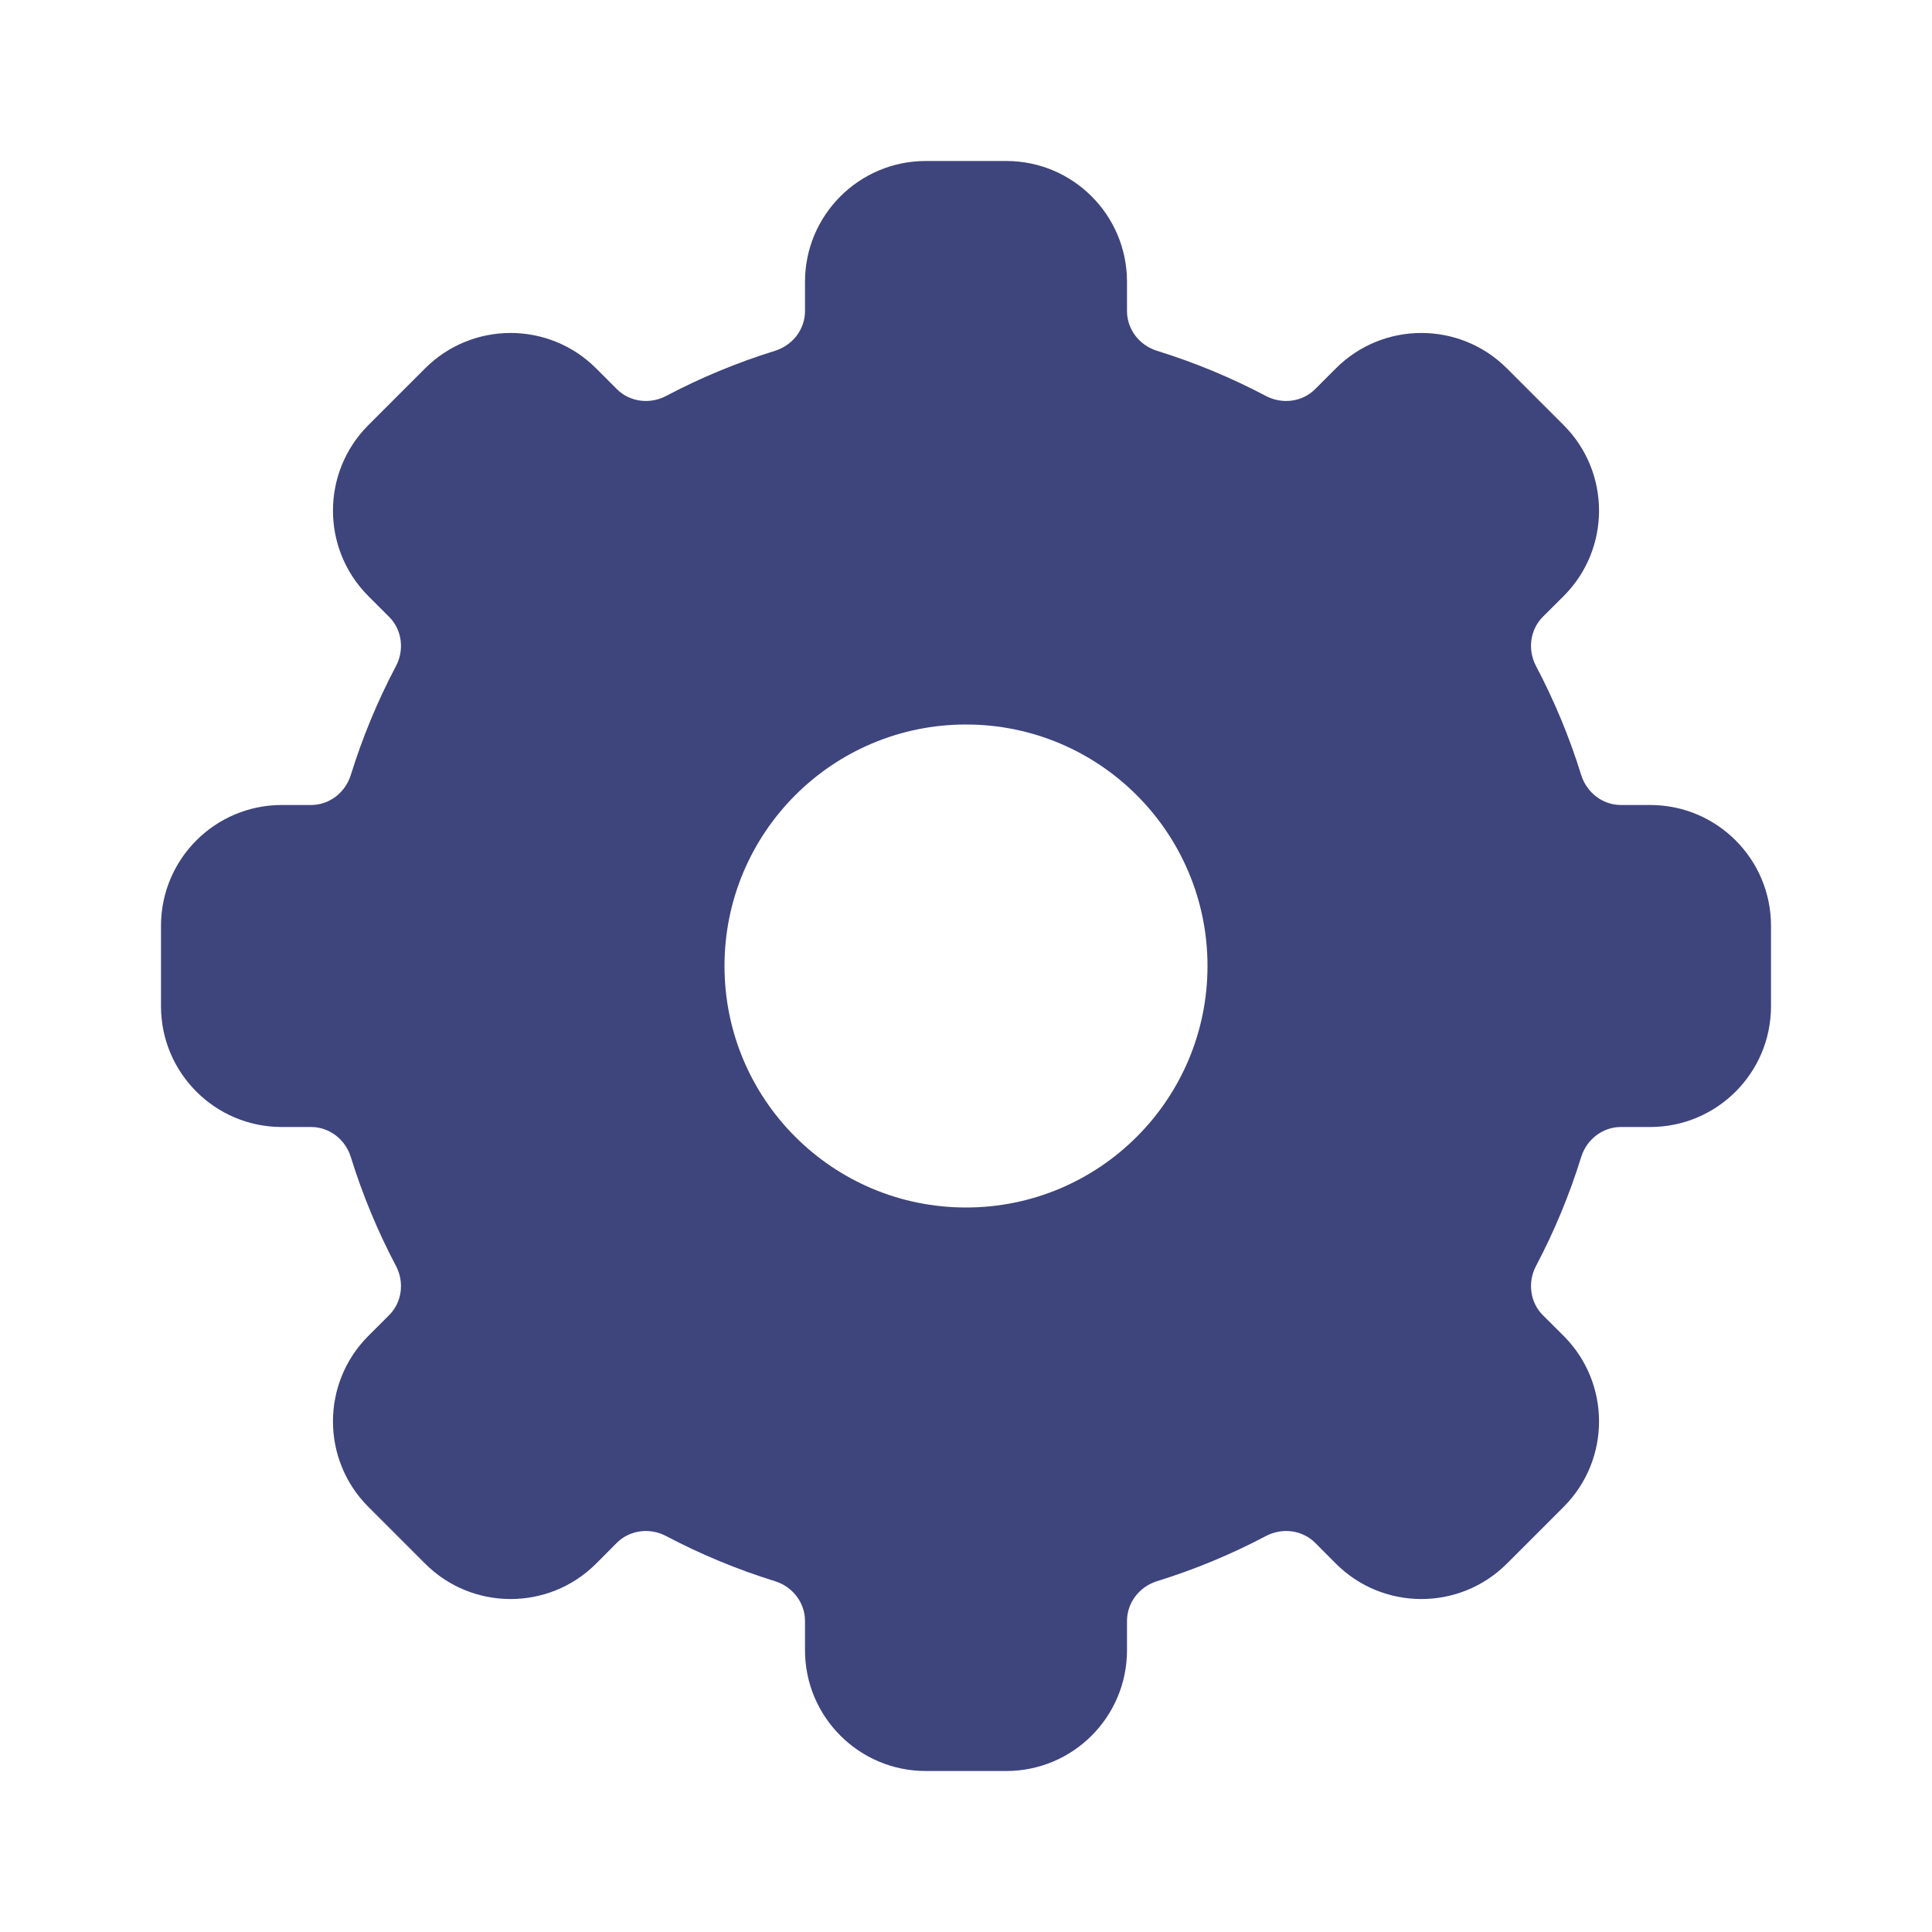
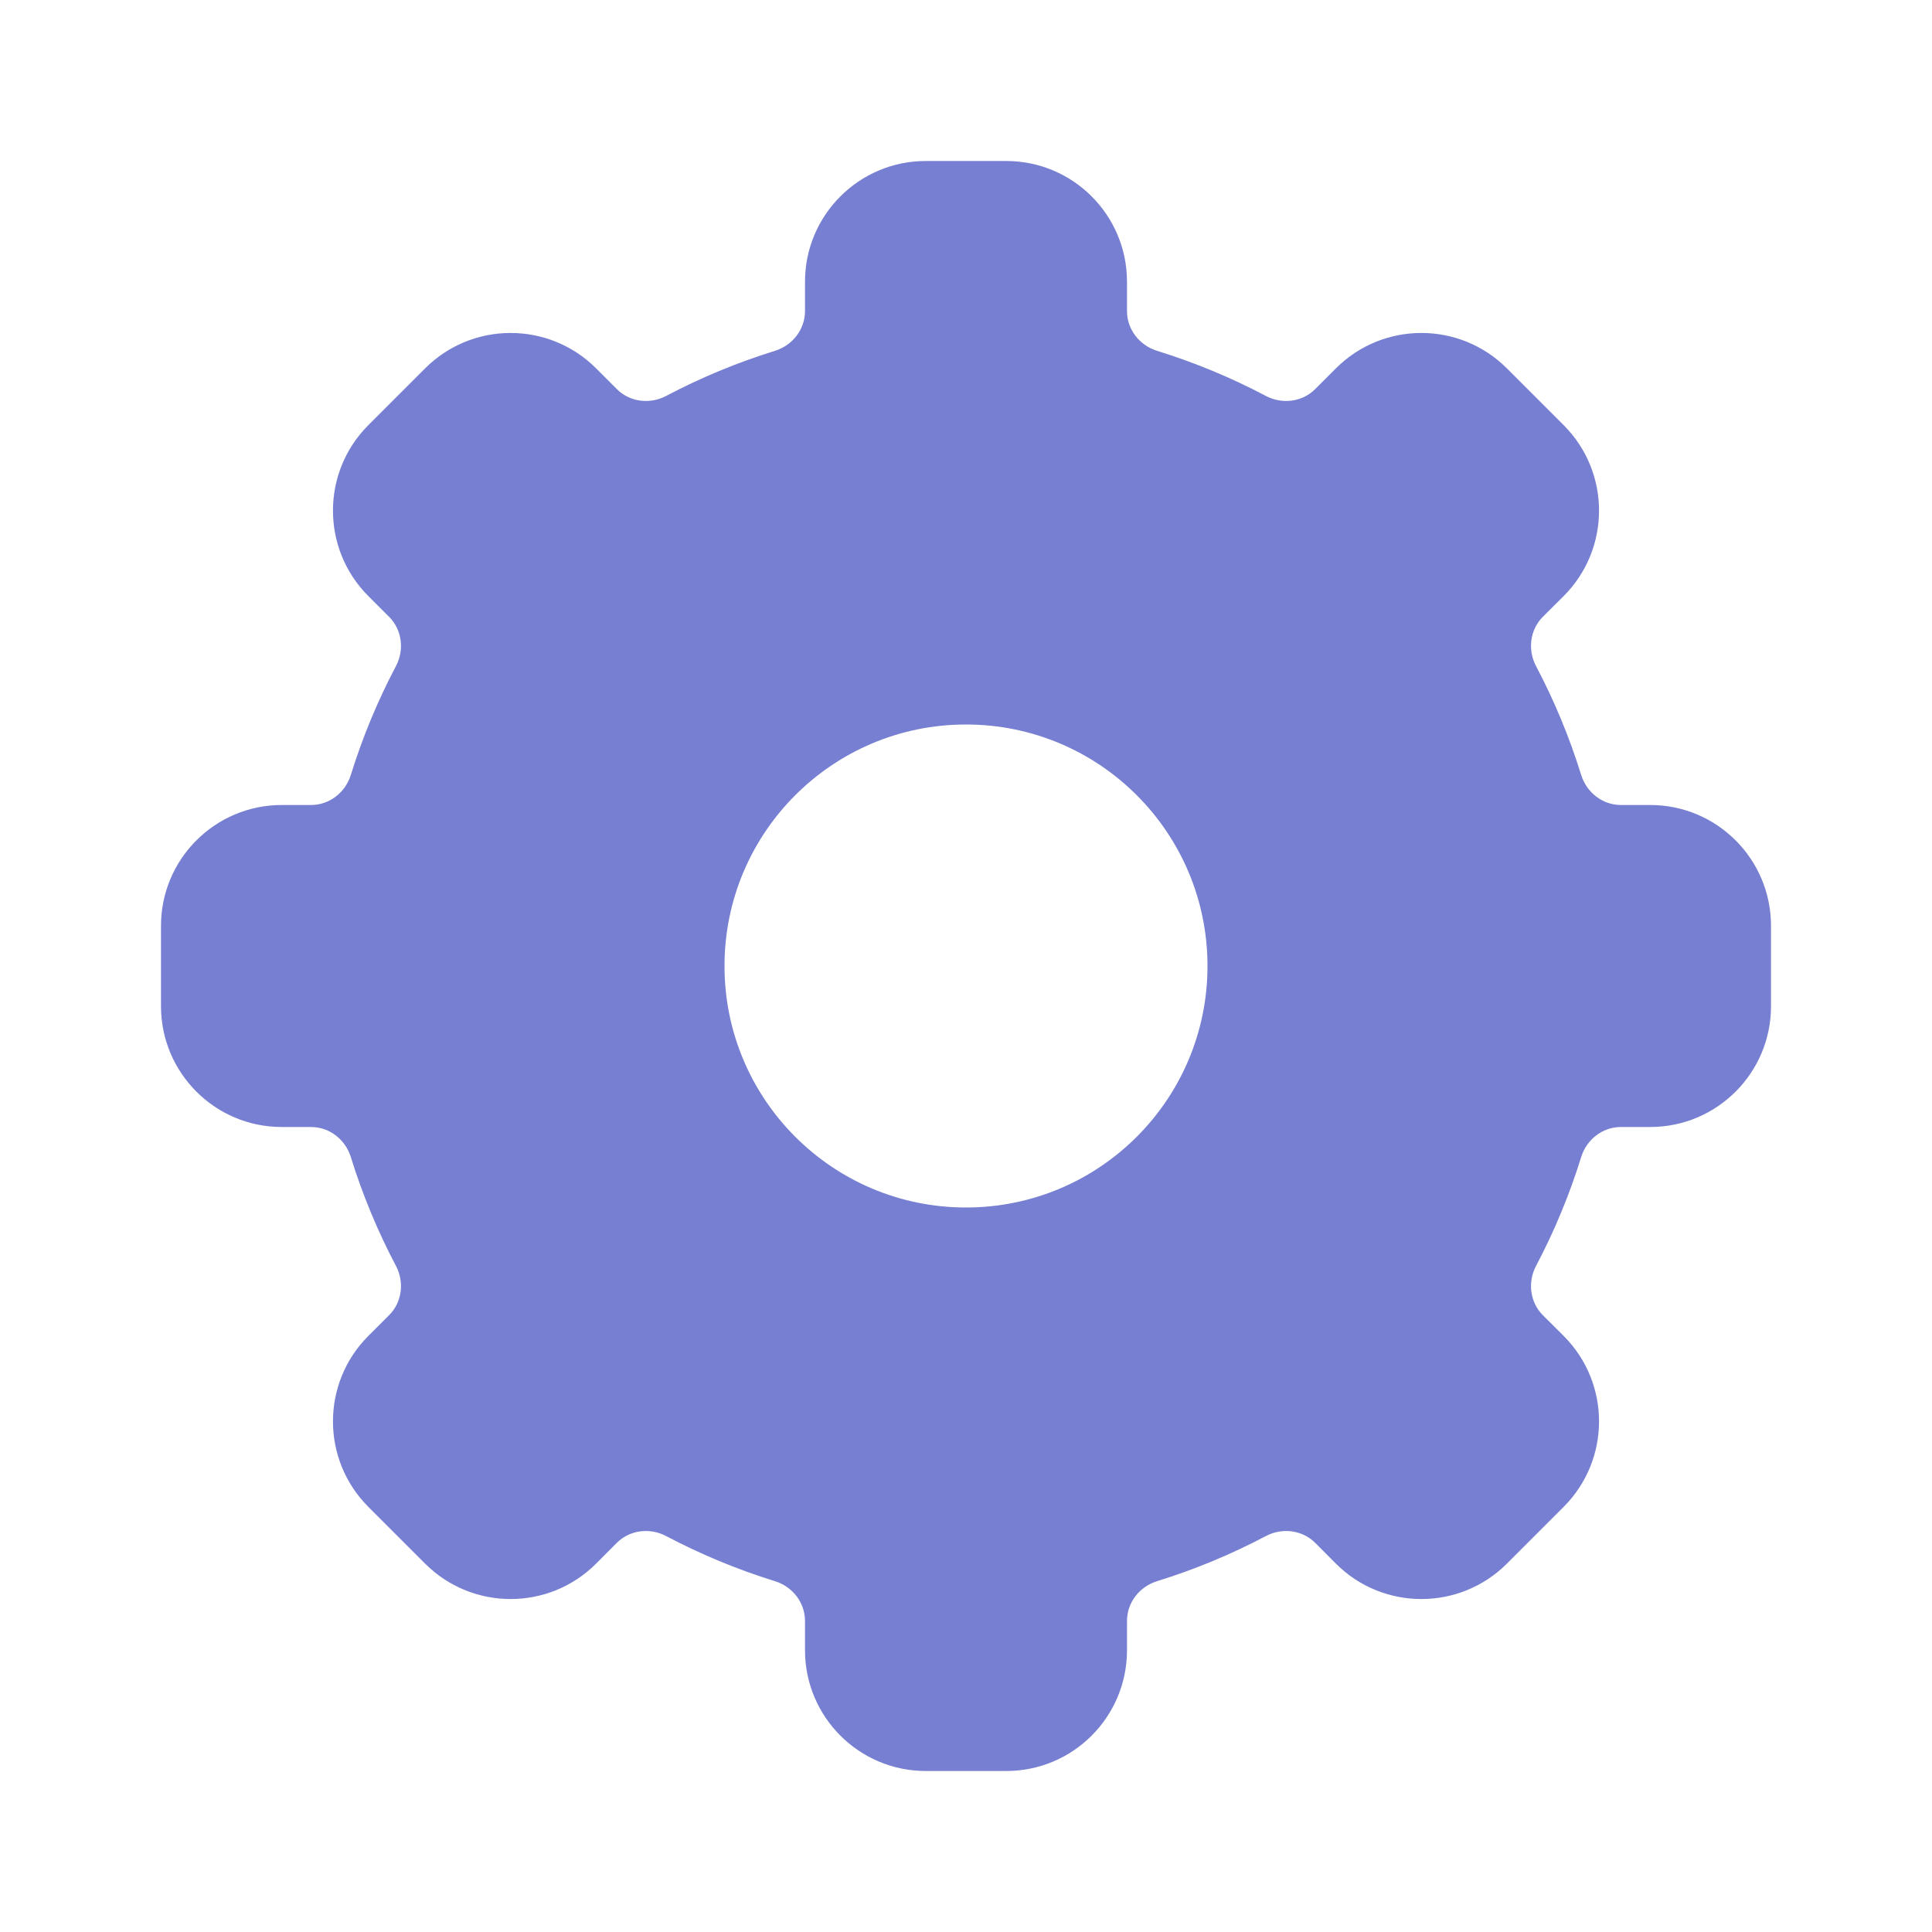
- <svg xmlns="http://www.w3.org/2000/svg" width="24" height="24" viewBox="0 0 24 24" fill="none">
-   <path fill-rule="evenodd" clip-rule="evenodd" d="M11.5 2C10.672 2 10 2.672 10 3.5V3.864C10 4.093 9.845 4.29 9.627 4.358C9.156 4.504 8.704 4.692 8.274 4.919C8.073 5.025 7.823 4.995 7.662 4.833L7.404 4.575C6.818 3.99 5.868 3.99 5.282 4.575L4.575 5.282C3.99 5.868 3.99 6.818 4.575 7.404L4.833 7.662C4.995 7.823 5.025 8.073 4.919 8.274C4.692 8.704 4.504 9.156 4.358 9.627C4.29 9.845 4.093 10 3.864 10H3.5C2.672 10 2 10.672 2 11.5V12.5C2 13.328 2.672 14 3.5 14H3.864C4.093 14 4.29 14.155 4.358 14.373C4.504 14.844 4.692 15.296 4.919 15.726C5.025 15.927 4.995 16.177 4.833 16.338L4.575 16.596C3.99 17.182 3.99 18.132 4.575 18.718L5.282 19.425C5.868 20.01 6.818 20.01 7.404 19.425L7.662 19.166C7.823 19.005 8.073 18.975 8.274 19.081C8.704 19.308 9.156 19.496 9.627 19.642C9.845 19.71 10 19.907 10 20.136V20.5C10 21.328 10.672 22 11.5 22H12.5C13.329 22 14 21.328 14 20.5V20.136C14 19.907 14.155 19.71 14.373 19.642C14.844 19.496 15.296 19.308 15.726 19.081C15.927 18.975 16.177 19.005 16.338 19.166L16.596 19.425C17.182 20.01 18.132 20.01 18.718 19.425L19.425 18.718C20.01 18.132 20.01 17.182 19.425 16.596L19.166 16.338C19.005 16.177 18.975 15.927 19.081 15.726C19.308 15.296 19.496 14.844 19.642 14.373C19.71 14.155 19.907 14 20.136 14H20.5C21.328 14 22 13.328 22 12.5V11.5C22 10.672 21.328 10 20.5 10H20.136C19.907 10 19.71 9.845 19.642 9.627C19.496 9.156 19.308 8.704 19.081 8.274C18.975 8.073 19.005 7.823 19.166 7.662L19.425 7.404C20.01 6.818 20.01 5.868 19.425 5.282L18.718 4.575C18.132 3.99 17.182 3.99 16.596 4.575L16.338 4.833C16.177 4.995 15.927 5.025 15.726 4.919C15.296 4.692 14.844 4.504 14.373 4.358C14.155 4.29 14 4.093 14 3.864V3.5C14 2.672 13.329 2 12.5 2H11.5ZM12 15C13.657 15 15 13.657 15 12C15 10.343 13.657 9 12 9C10.343 9 9 10.343 9 12C9 13.657 10.343 15 12 15Z" fill="#3E447C" />
+ <svg xmlns="http://www.w3.org/2000/svg" width="24" height="24" viewBox="0 0 24 24" style="fill:#767FD1">
+   <path fill-rule="evenodd" clip-rule="evenodd" d="M11.5 2C10.672 2 10 2.672 10 3.5V3.864C10 4.093 9.845 4.29 9.627 4.358C9.156 4.504 8.704 4.692 8.274 4.919C8.073 5.025 7.823 4.995 7.662 4.833L7.404 4.575C6.818 3.99 5.868 3.99 5.282 4.575L4.575 5.282C3.99 5.868 3.99 6.818 4.575 7.404L4.833 7.662C4.995 7.823 5.025 8.073 4.919 8.274C4.692 8.704 4.504 9.156 4.358 9.627C4.29 9.845 4.093 10 3.864 10H3.5C2.672 10 2 10.672 2 11.5V12.5C2 13.328 2.672 14 3.5 14H3.864C4.093 14 4.29 14.155 4.358 14.373C4.504 14.844 4.692 15.296 4.919 15.726C5.025 15.927 4.995 16.177 4.833 16.338L4.575 16.596C3.99 17.182 3.99 18.132 4.575 18.718L5.282 19.425C5.868 20.01 6.818 20.01 7.404 19.425L7.662 19.166C7.823 19.005 8.073 18.975 8.274 19.081C8.704 19.308 9.156 19.496 9.627 19.642C9.845 19.71 10 19.907 10 20.136V20.5C10 21.328 10.672 22 11.5 22H12.5C13.329 22 14 21.328 14 20.5V20.136C14 19.907 14.155 19.71 14.373 19.642C14.844 19.496 15.296 19.308 15.726 19.081C15.927 18.975 16.177 19.005 16.338 19.166L16.596 19.425C17.182 20.01 18.132 20.01 18.718 19.425L19.425 18.718C20.01 18.132 20.01 17.182 19.425 16.596L19.166 16.338C19.005 16.177 18.975 15.927 19.081 15.726C19.308 15.296 19.496 14.844 19.642 14.373C19.71 14.155 19.907 14 20.136 14H20.5C21.328 14 22 13.328 22 12.5V11.5C22 10.672 21.328 10 20.5 10H20.136C19.907 10 19.71 9.845 19.642 9.627C19.496 9.156 19.308 8.704 19.081 8.274C18.975 8.073 19.005 7.823 19.166 7.662L19.425 7.404C20.01 6.818 20.01 5.868 19.425 5.282L18.718 4.575C18.132 3.99 17.182 3.99 16.596 4.575L16.338 4.833C16.177 4.995 15.927 5.025 15.726 4.919C15.296 4.692 14.844 4.504 14.373 4.358C14.155 4.29 14 4.093 14 3.864V3.5C14 2.672 13.329 2 12.5 2H11.5ZM12 15C13.657 15 15 13.657 15 12C15 10.343 13.657 9 12 9C10.343 9 9 10.343 9 12C9 13.657 10.343 15 12 15Z" />
</svg>
